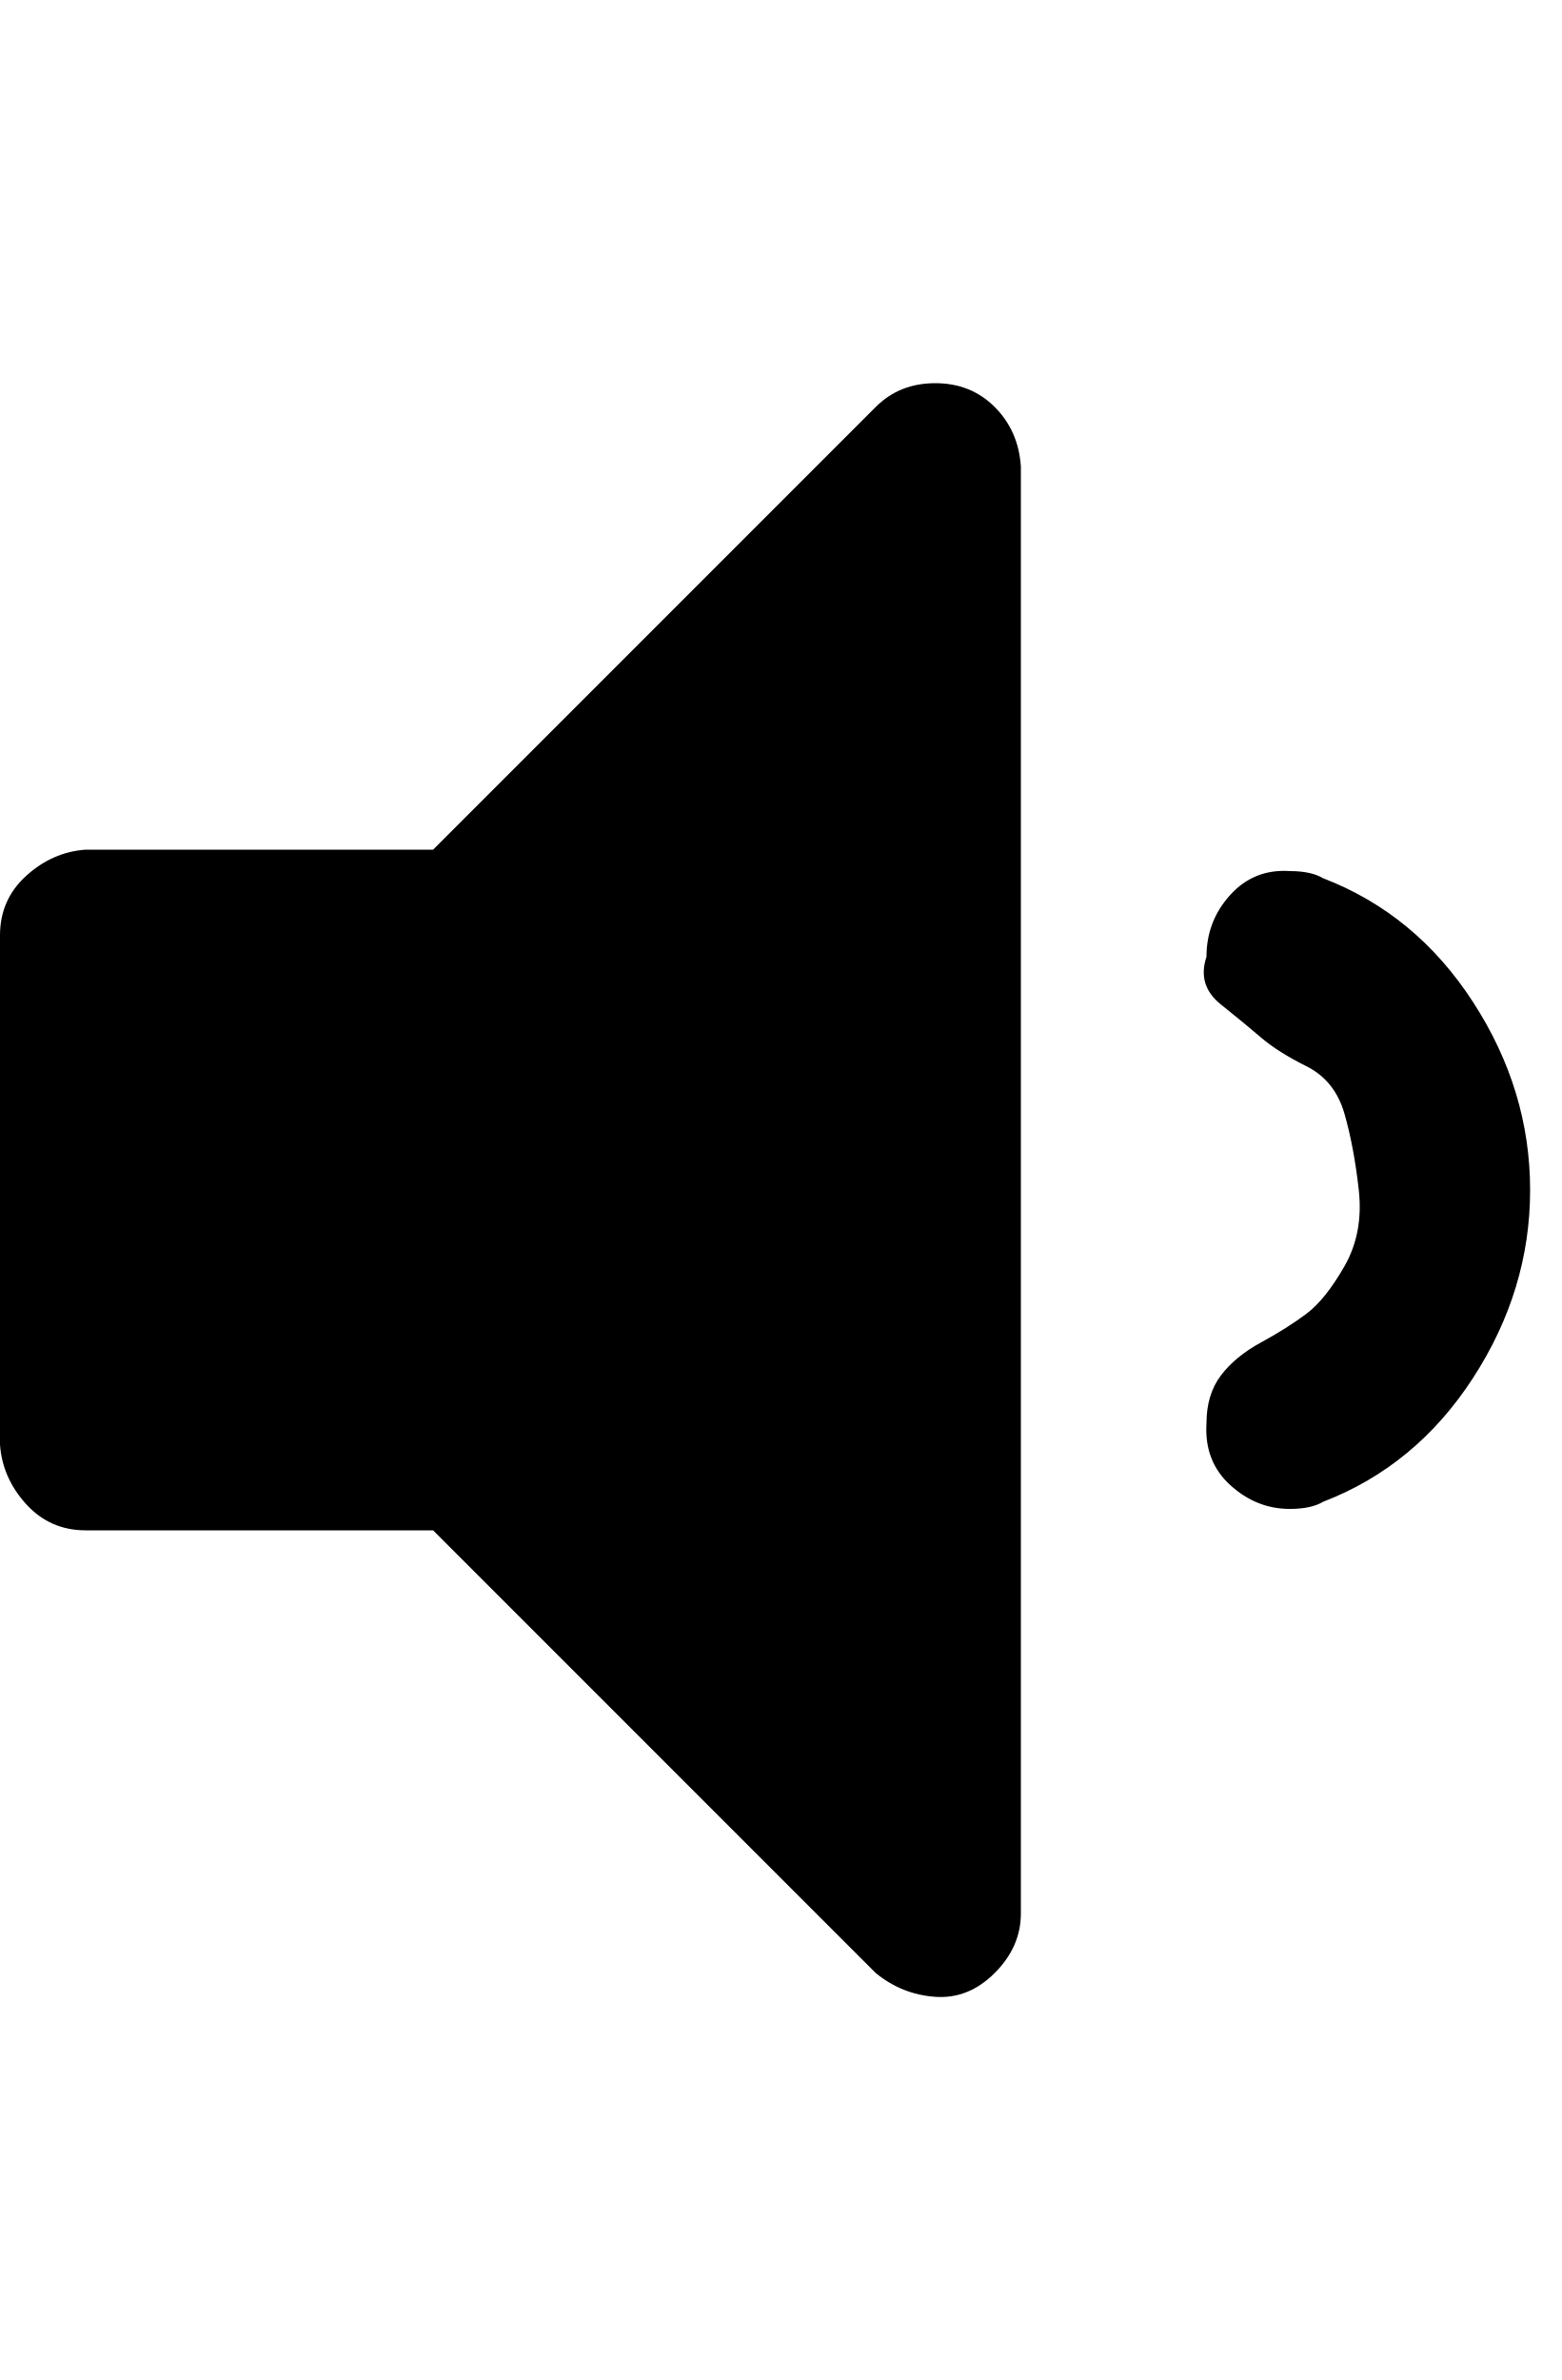
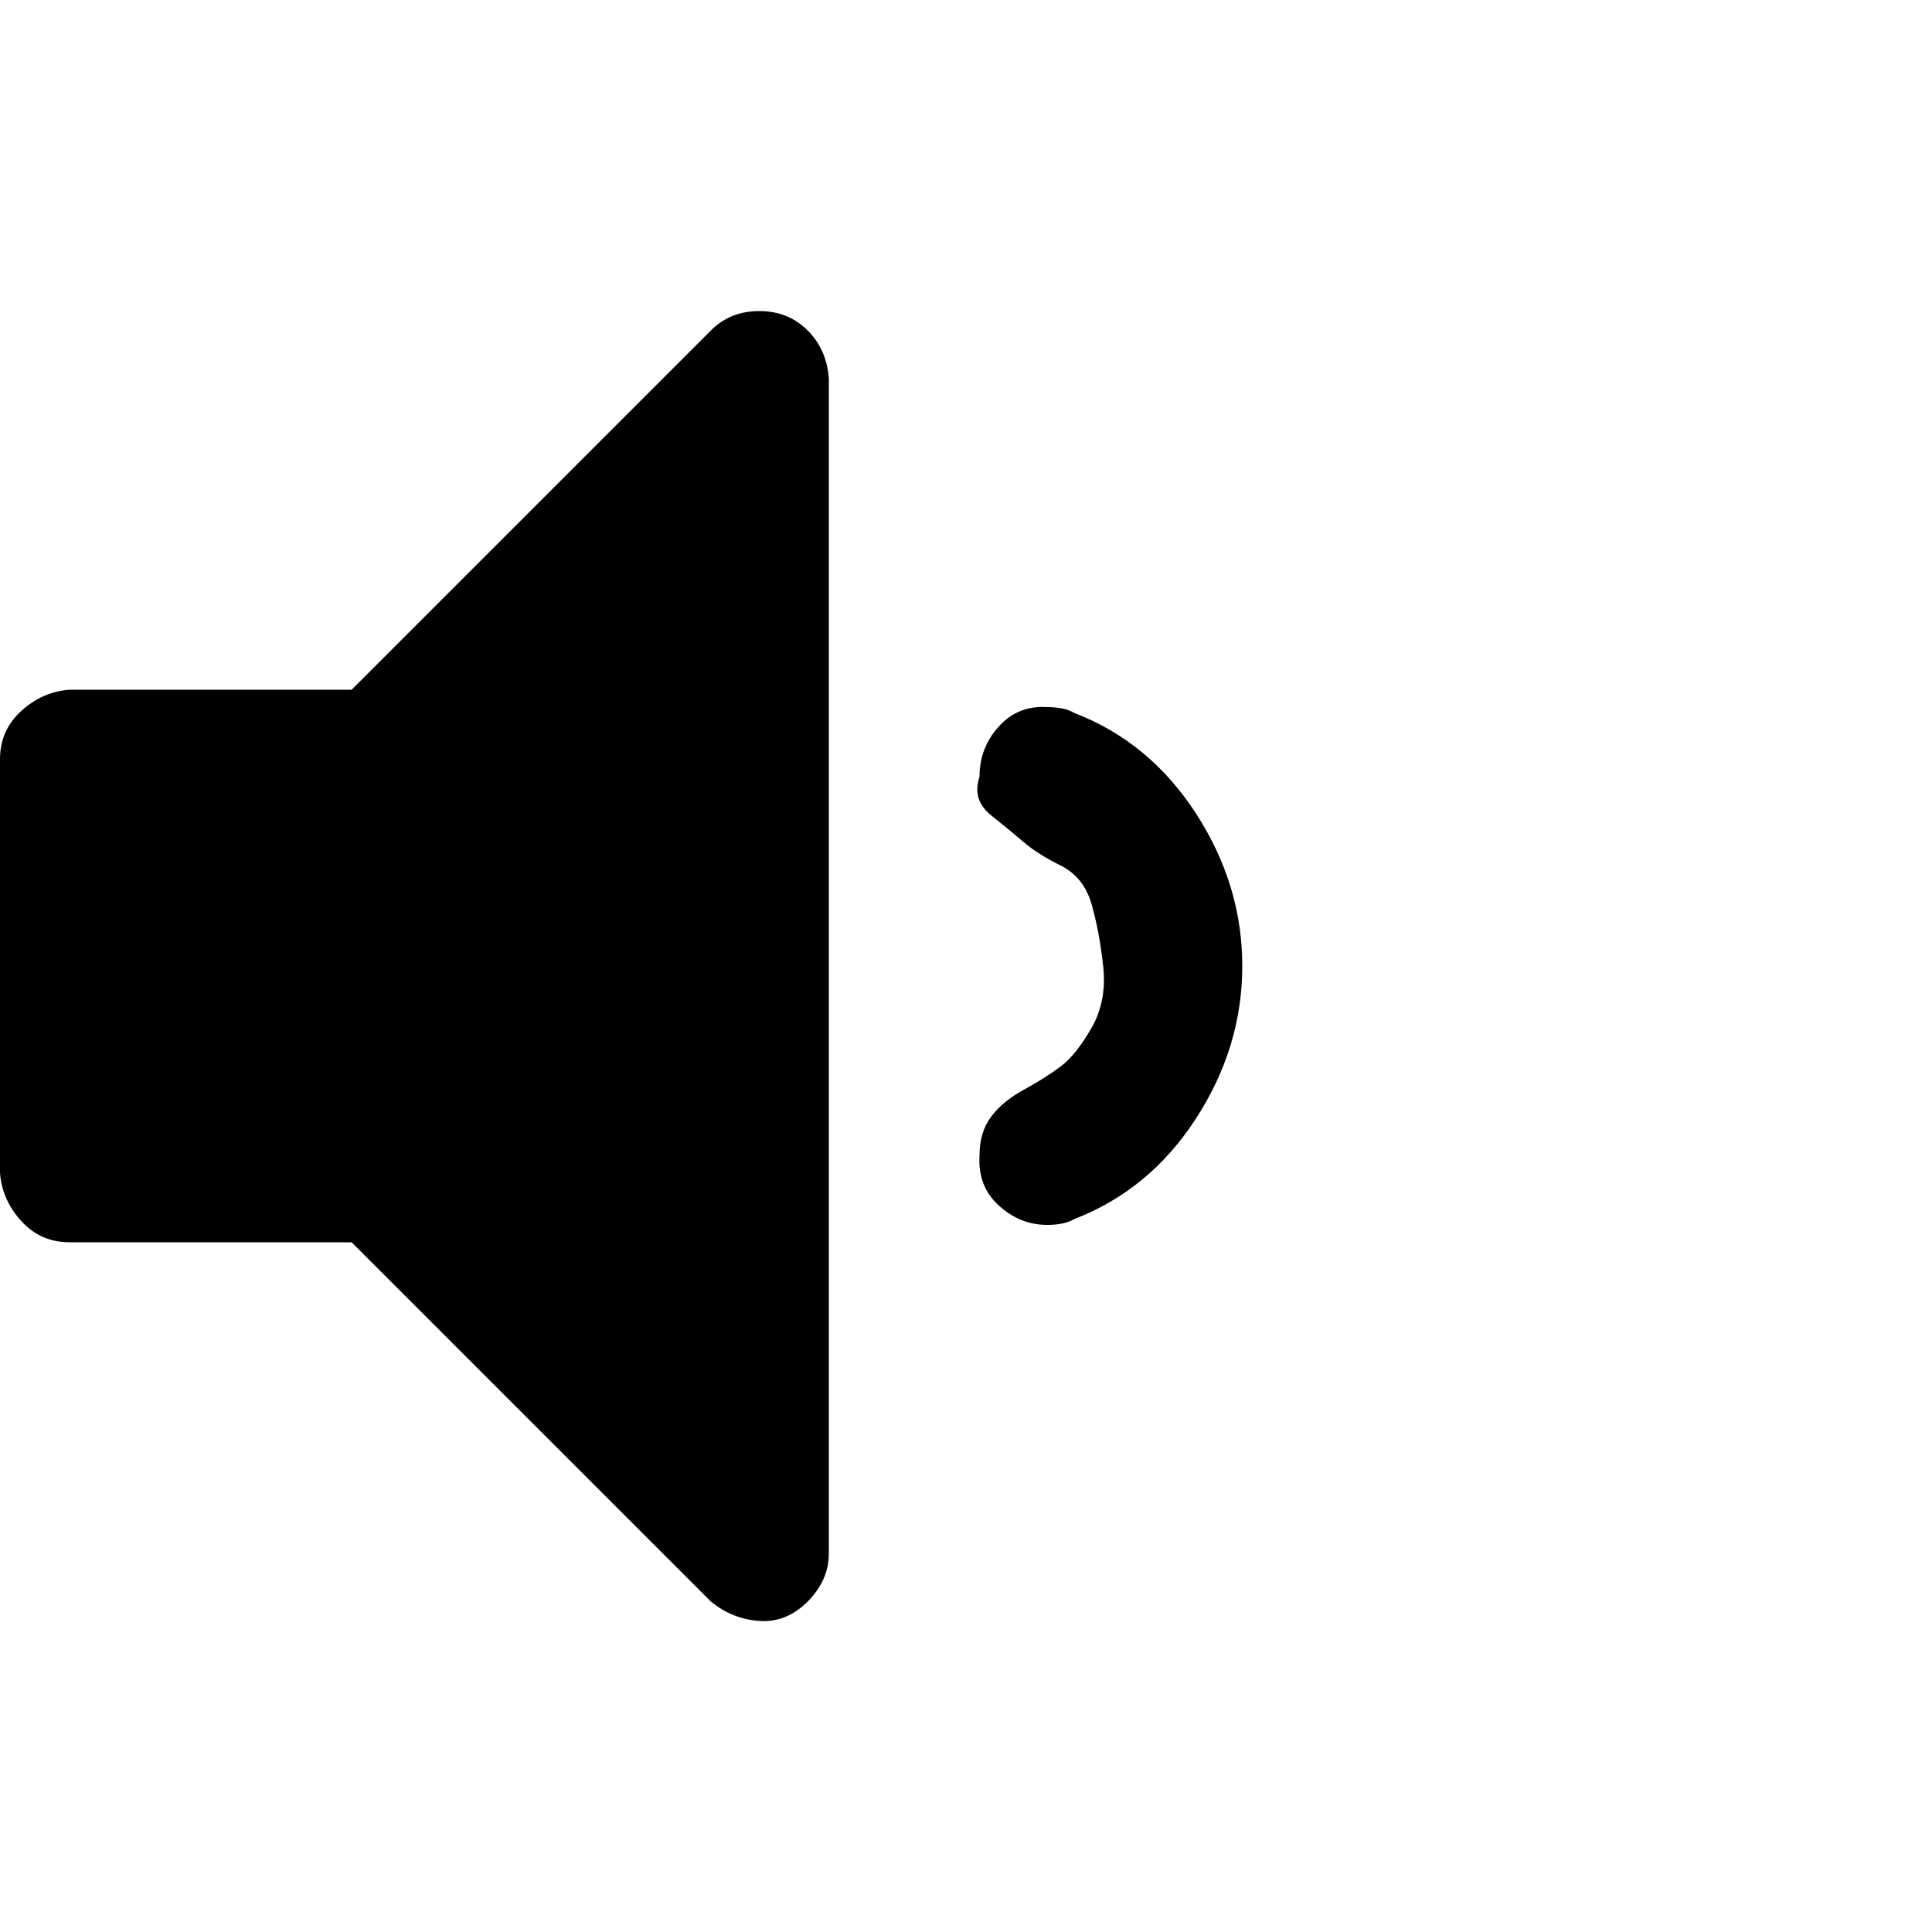
- <svg xmlns="http://www.w3.org/2000/svg" viewBox="0 0 21 32">
+ <svg xmlns="http://www.w3.org/2000/svg" viewBox="0 0 32 32">
  <path d="M13.728 6.272v19.456q0 .448-.352.8t-.8.32-.8-.32l-5.952-5.952H1.152q-.48 0-.8-.352t-.352-.8v-6.848q0-.48.352-.8t.8-.352h4.672l5.952-5.952q.32-.32.8-.32t.8.32.352.8zM20.576 16q0 1.344-.768 2.528t-2.016 1.664q-.16.096-.448.096-.448 0-.8-.32t-.32-.832q0-.384.192-.64t.544-.448.608-.384.512-.64.192-1.024-.192-1.024-.512-.64-.608-.384-.544-.448-.192-.64q0-.48.32-.832t.8-.32q.288 0 .448.096 1.248.48 2.016 1.664T20.576 16z" />
</svg>
